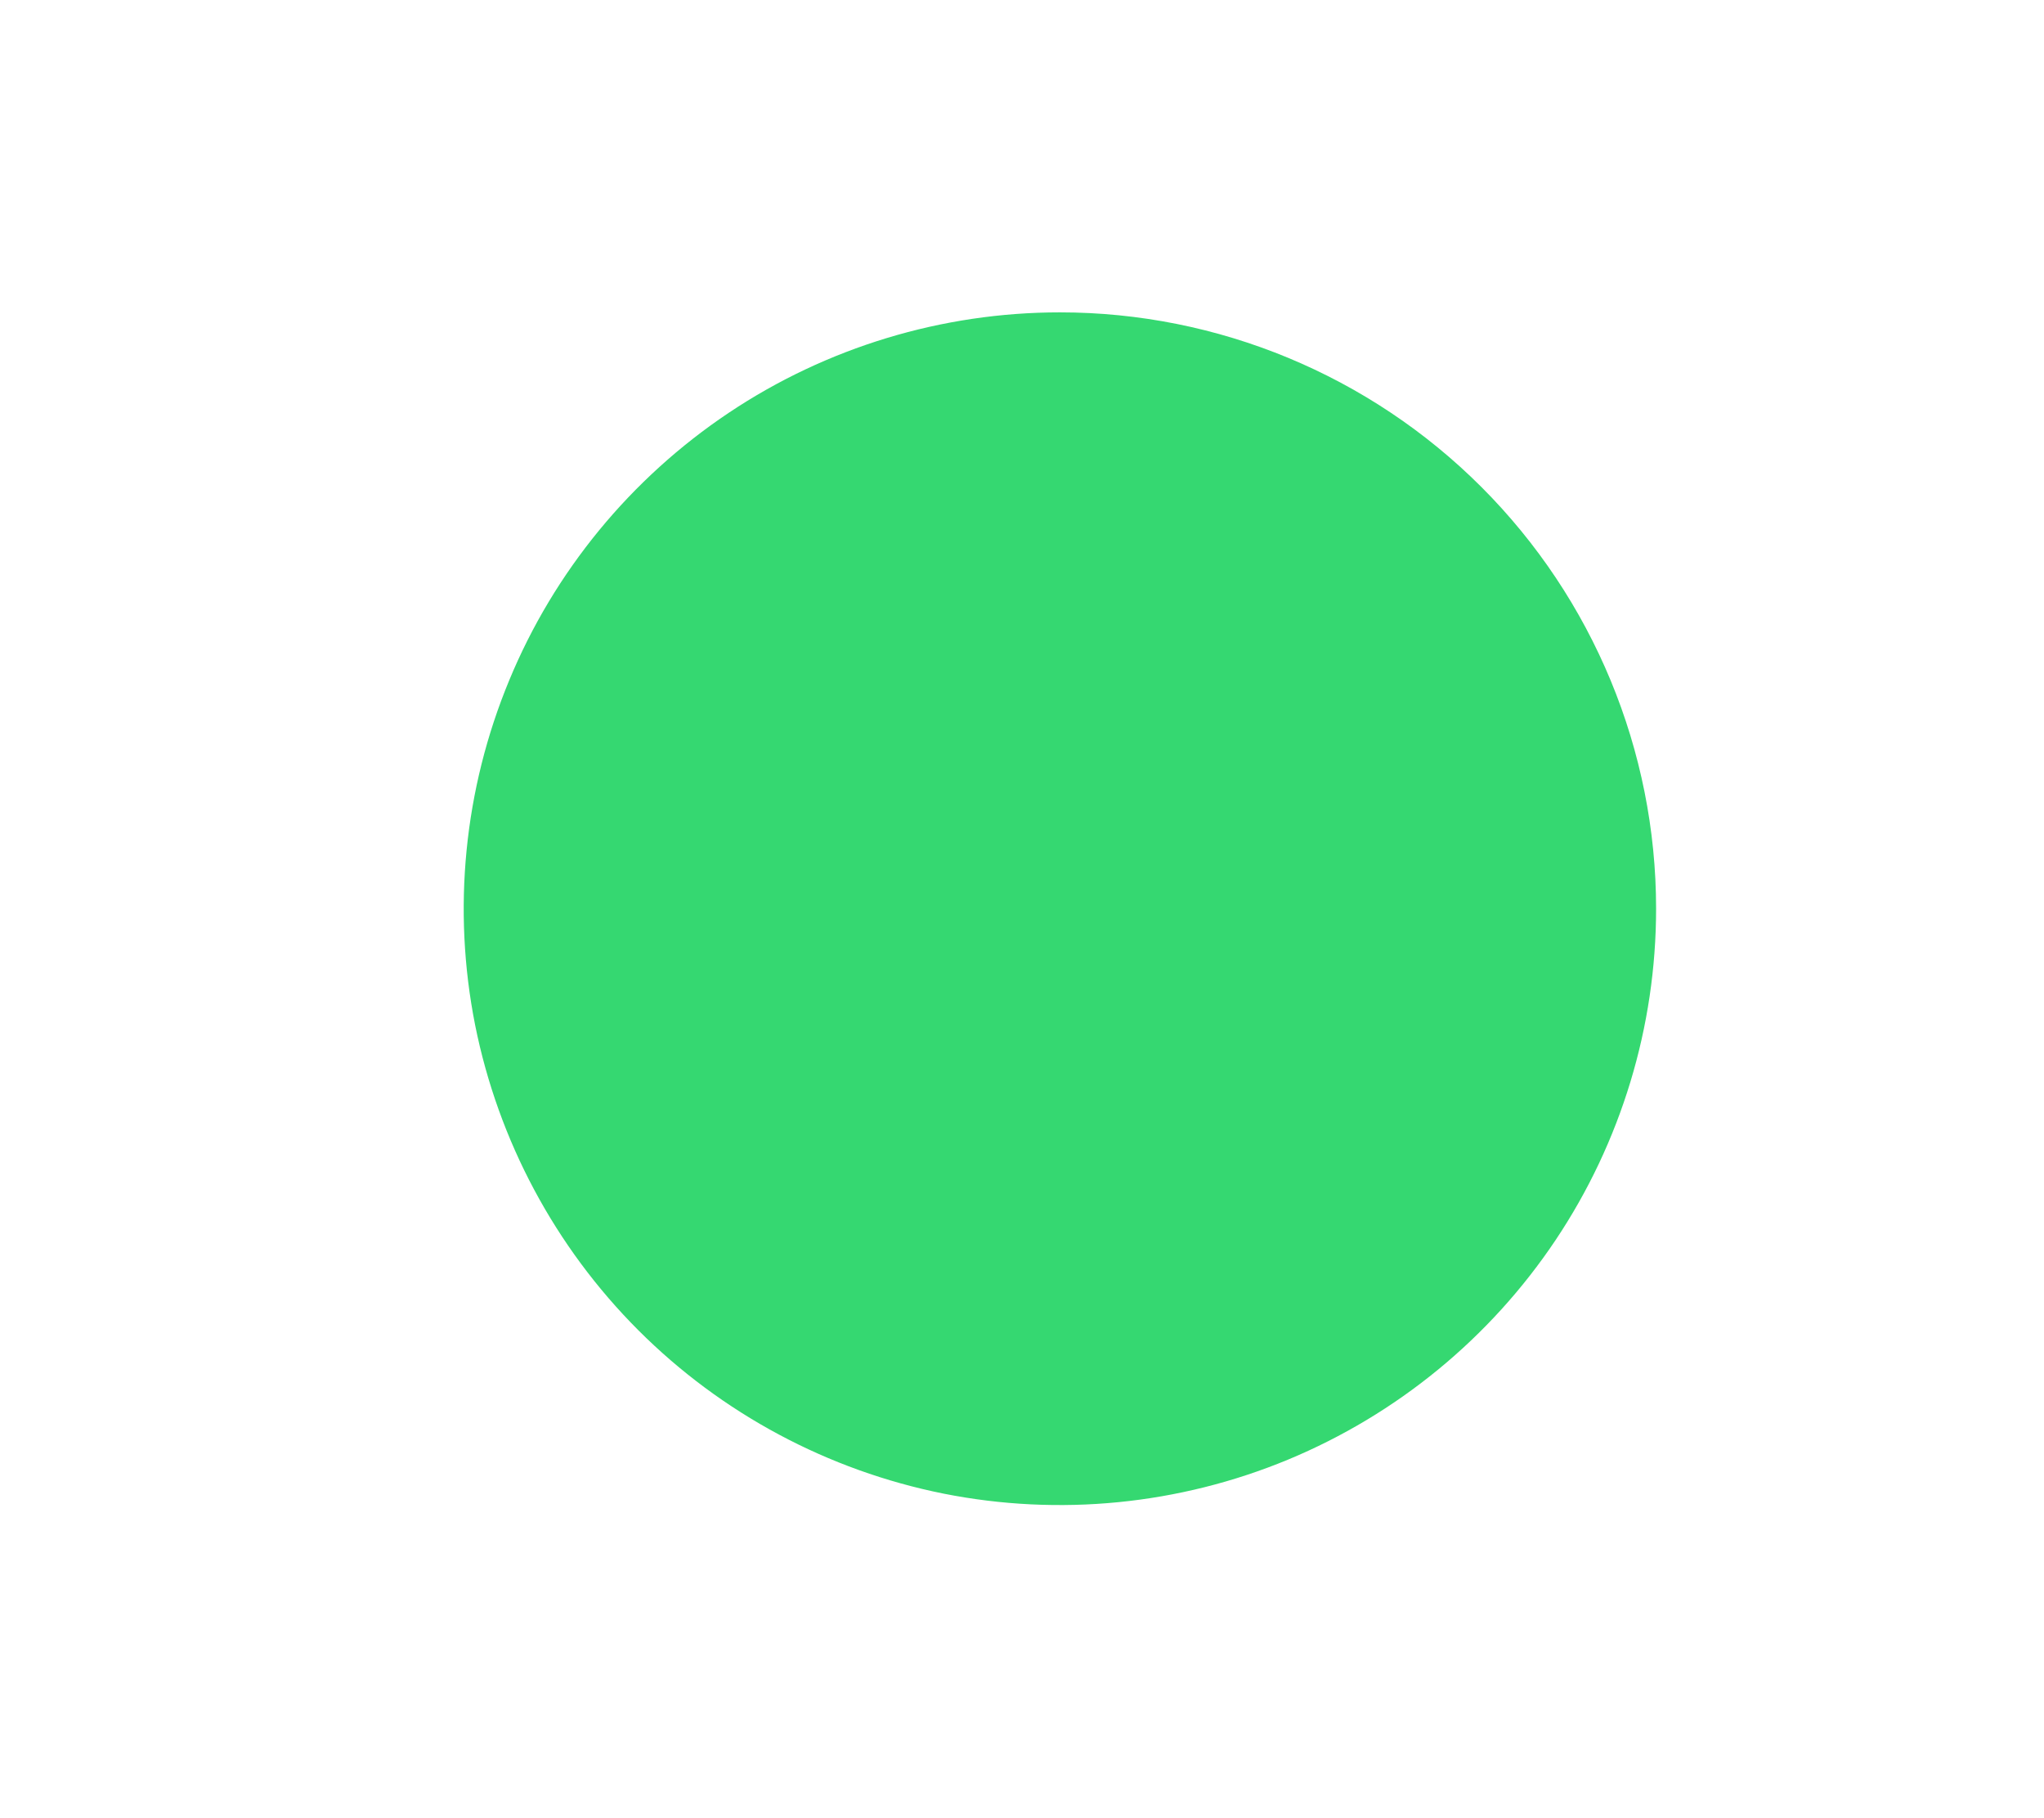
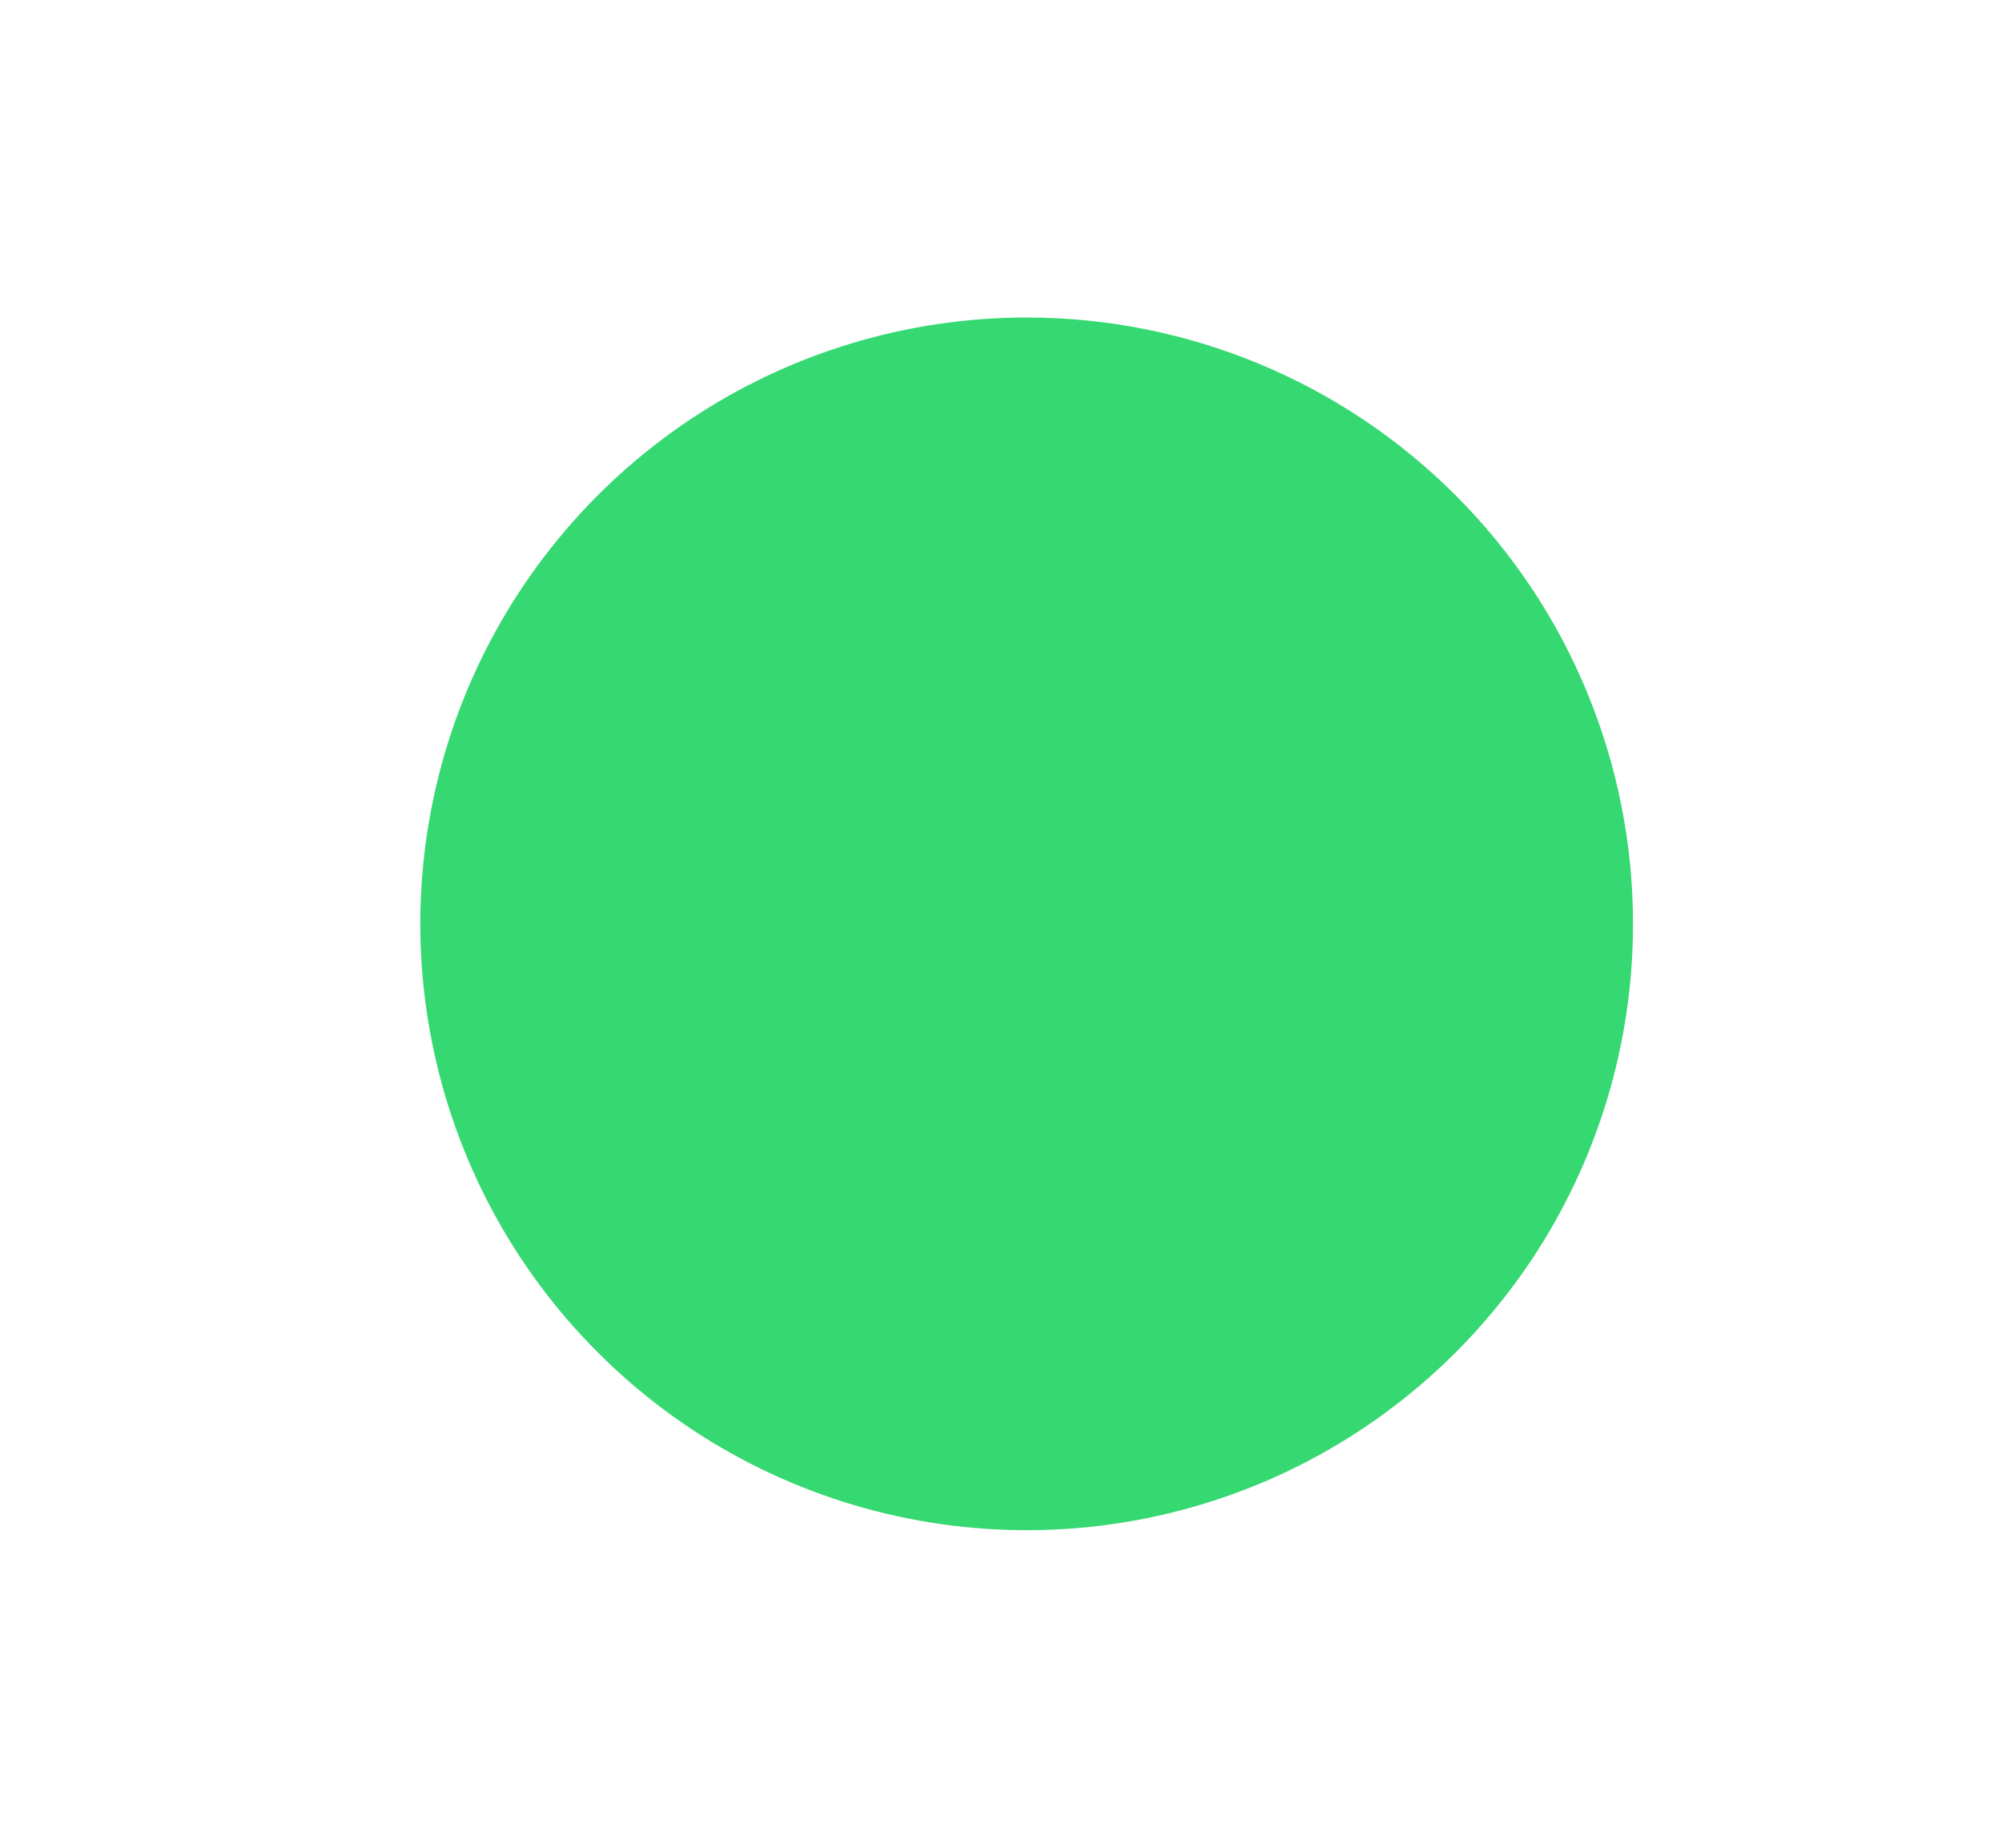
- <svg xmlns="http://www.w3.org/2000/svg" width="9" height="8" viewBox="0 0 9 8" fill="none">
+ <svg xmlns="http://www.w3.org/2000/svg" width="13" height="12" viewBox="0 0 13 12" fill="none">
  <g id="Input/ph:dot-outline-fill">
-     <path id="Vector" d="M7.292 4C7.292 4.519 7.138 5.027 6.85 5.458C6.561 5.89 6.151 6.226 5.672 6.425C5.192 6.624 4.664 6.676 4.155 6.575C3.646 6.473 3.178 6.223 2.811 5.856C2.444 5.489 2.194 5.021 2.092 4.512C1.991 4.003 2.043 3.475 2.242 2.995C2.44 2.516 2.777 2.106 3.209 1.817C3.64 1.529 4.148 1.375 4.667 1.375C5.363 1.375 6.031 1.652 6.523 2.144C7.015 2.636 7.292 3.304 7.292 4Z" fill="#35D871" />
+     <path id="Vector" d="M10.604 6C10.604 6.779 10.374 7.54 9.941 8.188C9.508 8.835 8.893 9.34 8.174 9.638C7.454 9.936 6.663 10.014 5.899 9.862C5.135 9.71 4.433 9.335 3.883 8.784C3.332 8.234 2.957 7.532 2.805 6.768C2.653 6.004 2.731 5.213 3.029 4.493C3.327 3.774 3.832 3.159 4.479 2.726C5.127 2.293 5.888 2.062 6.667 2.062C7.711 2.062 8.713 2.477 9.451 3.216C10.19 3.954 10.604 4.956 10.604 6Z" fill="#35D871" />
  </g>
</svg>
